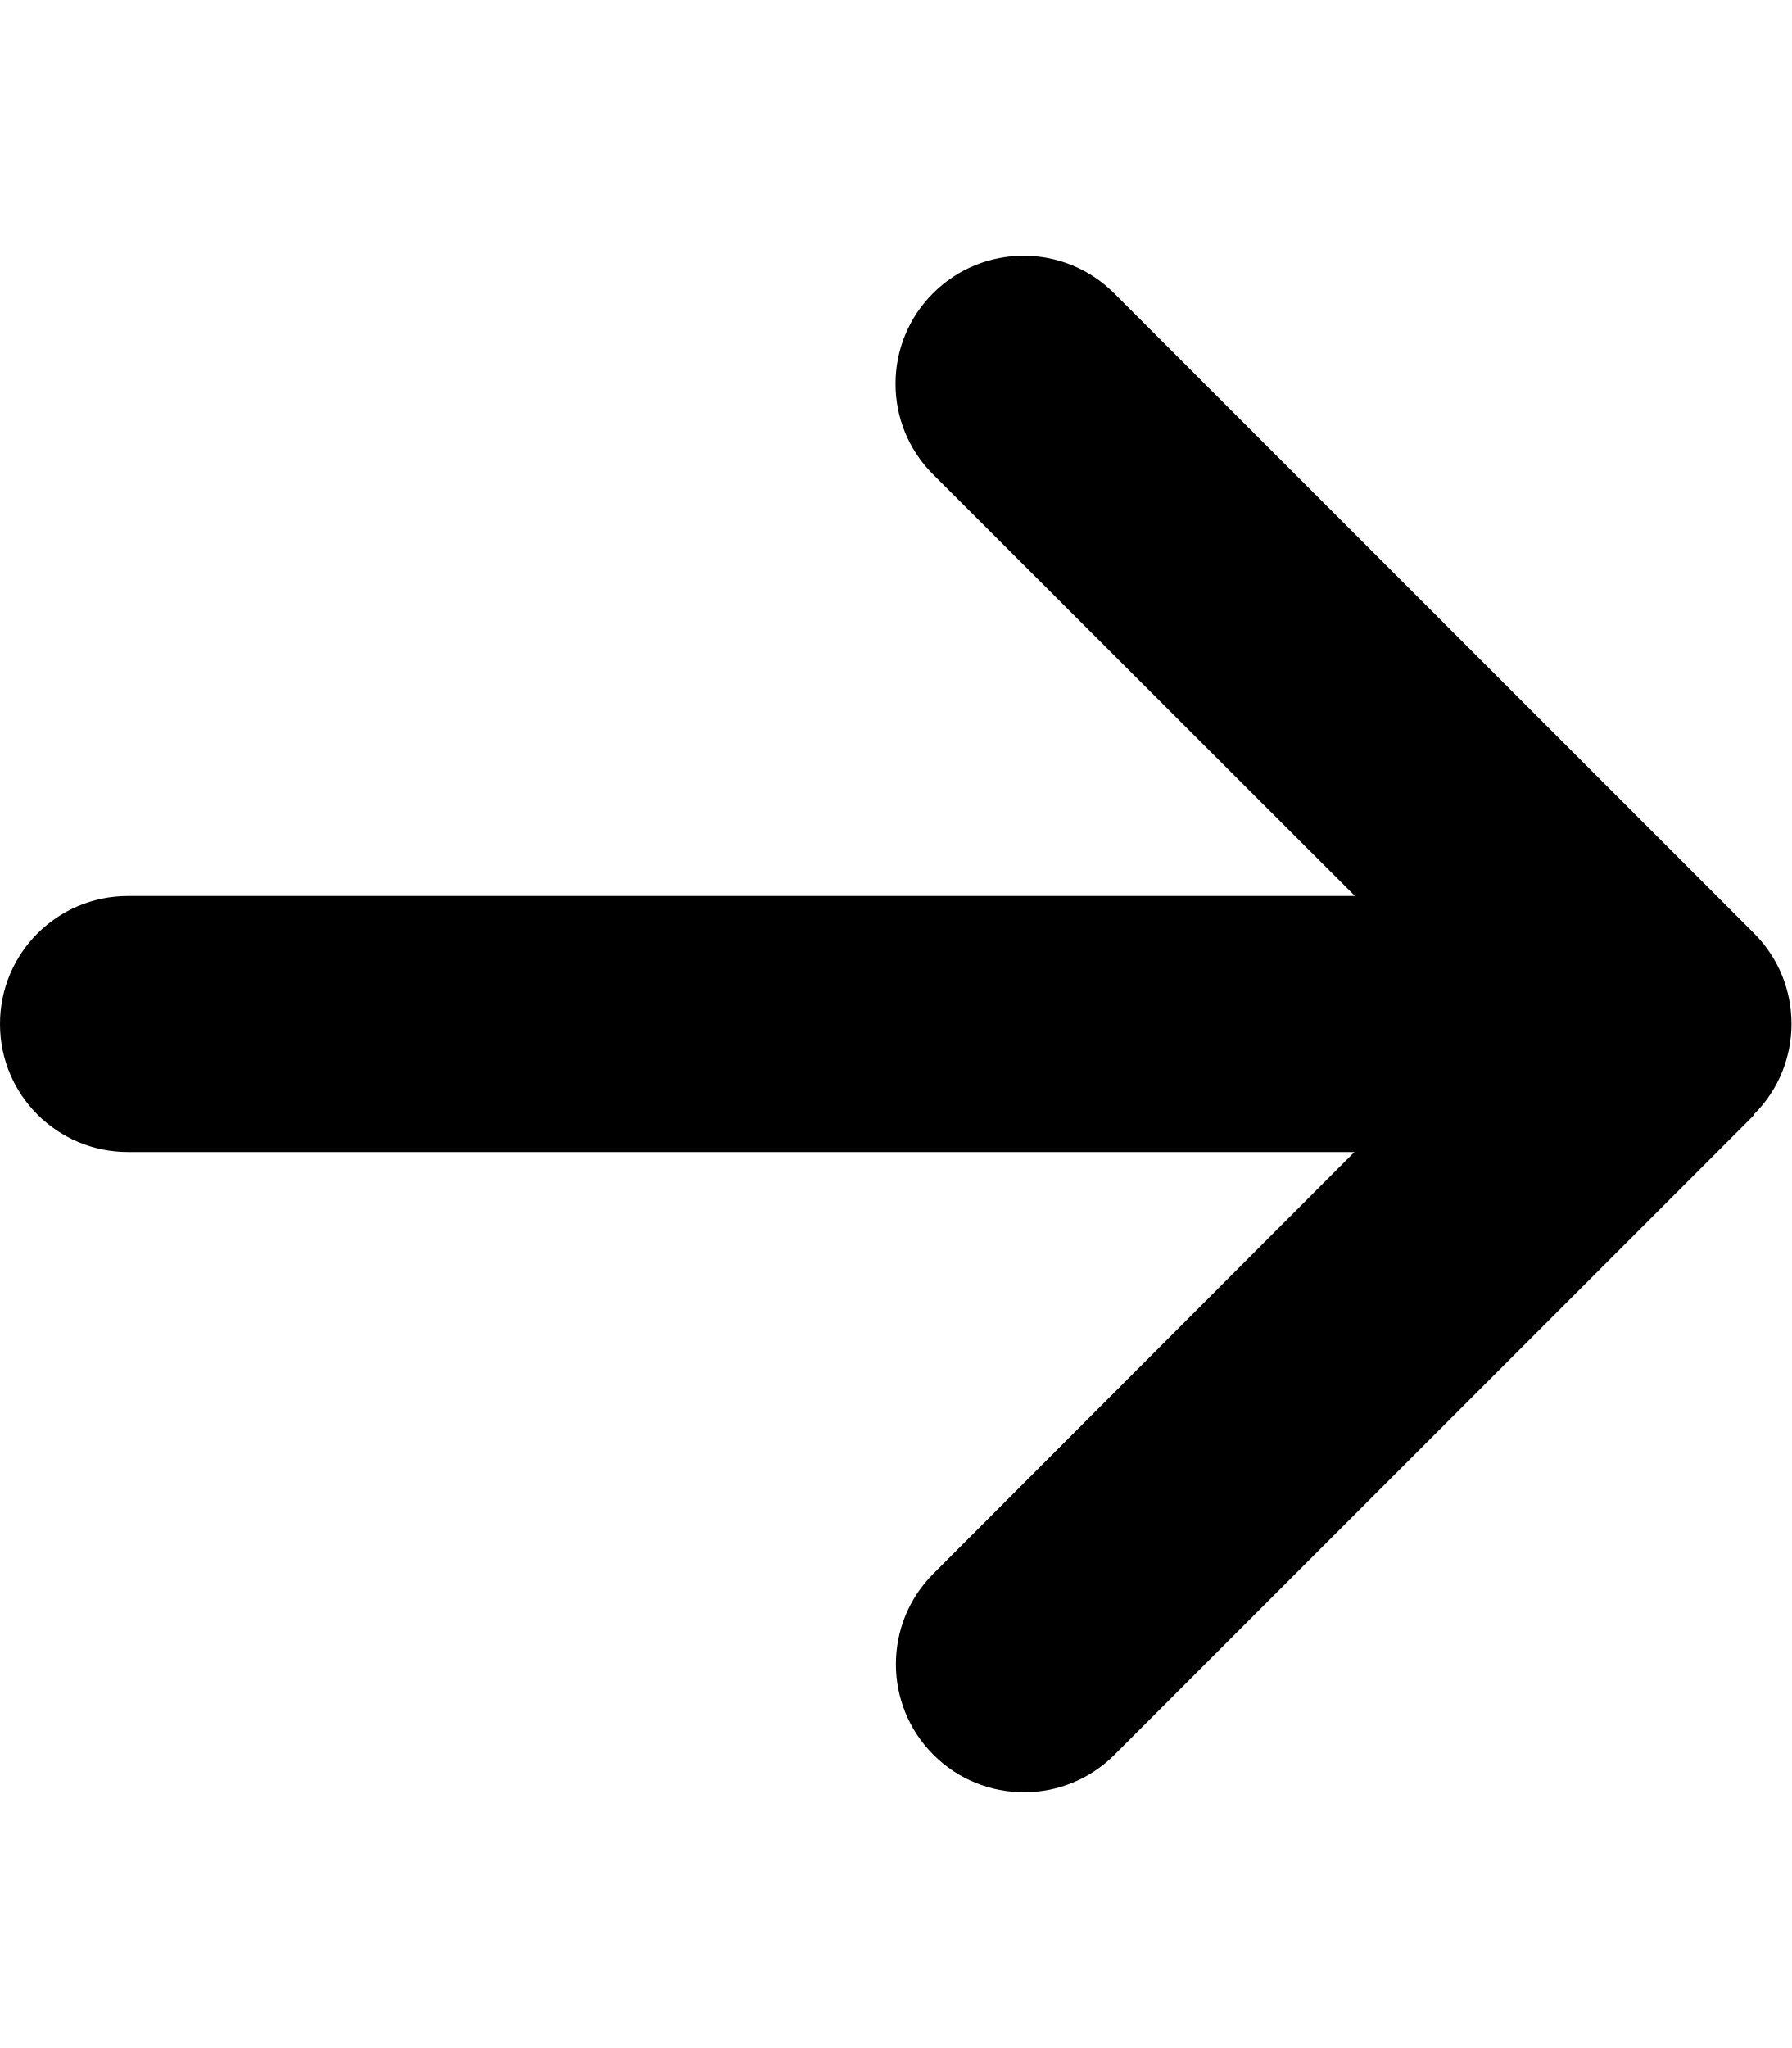
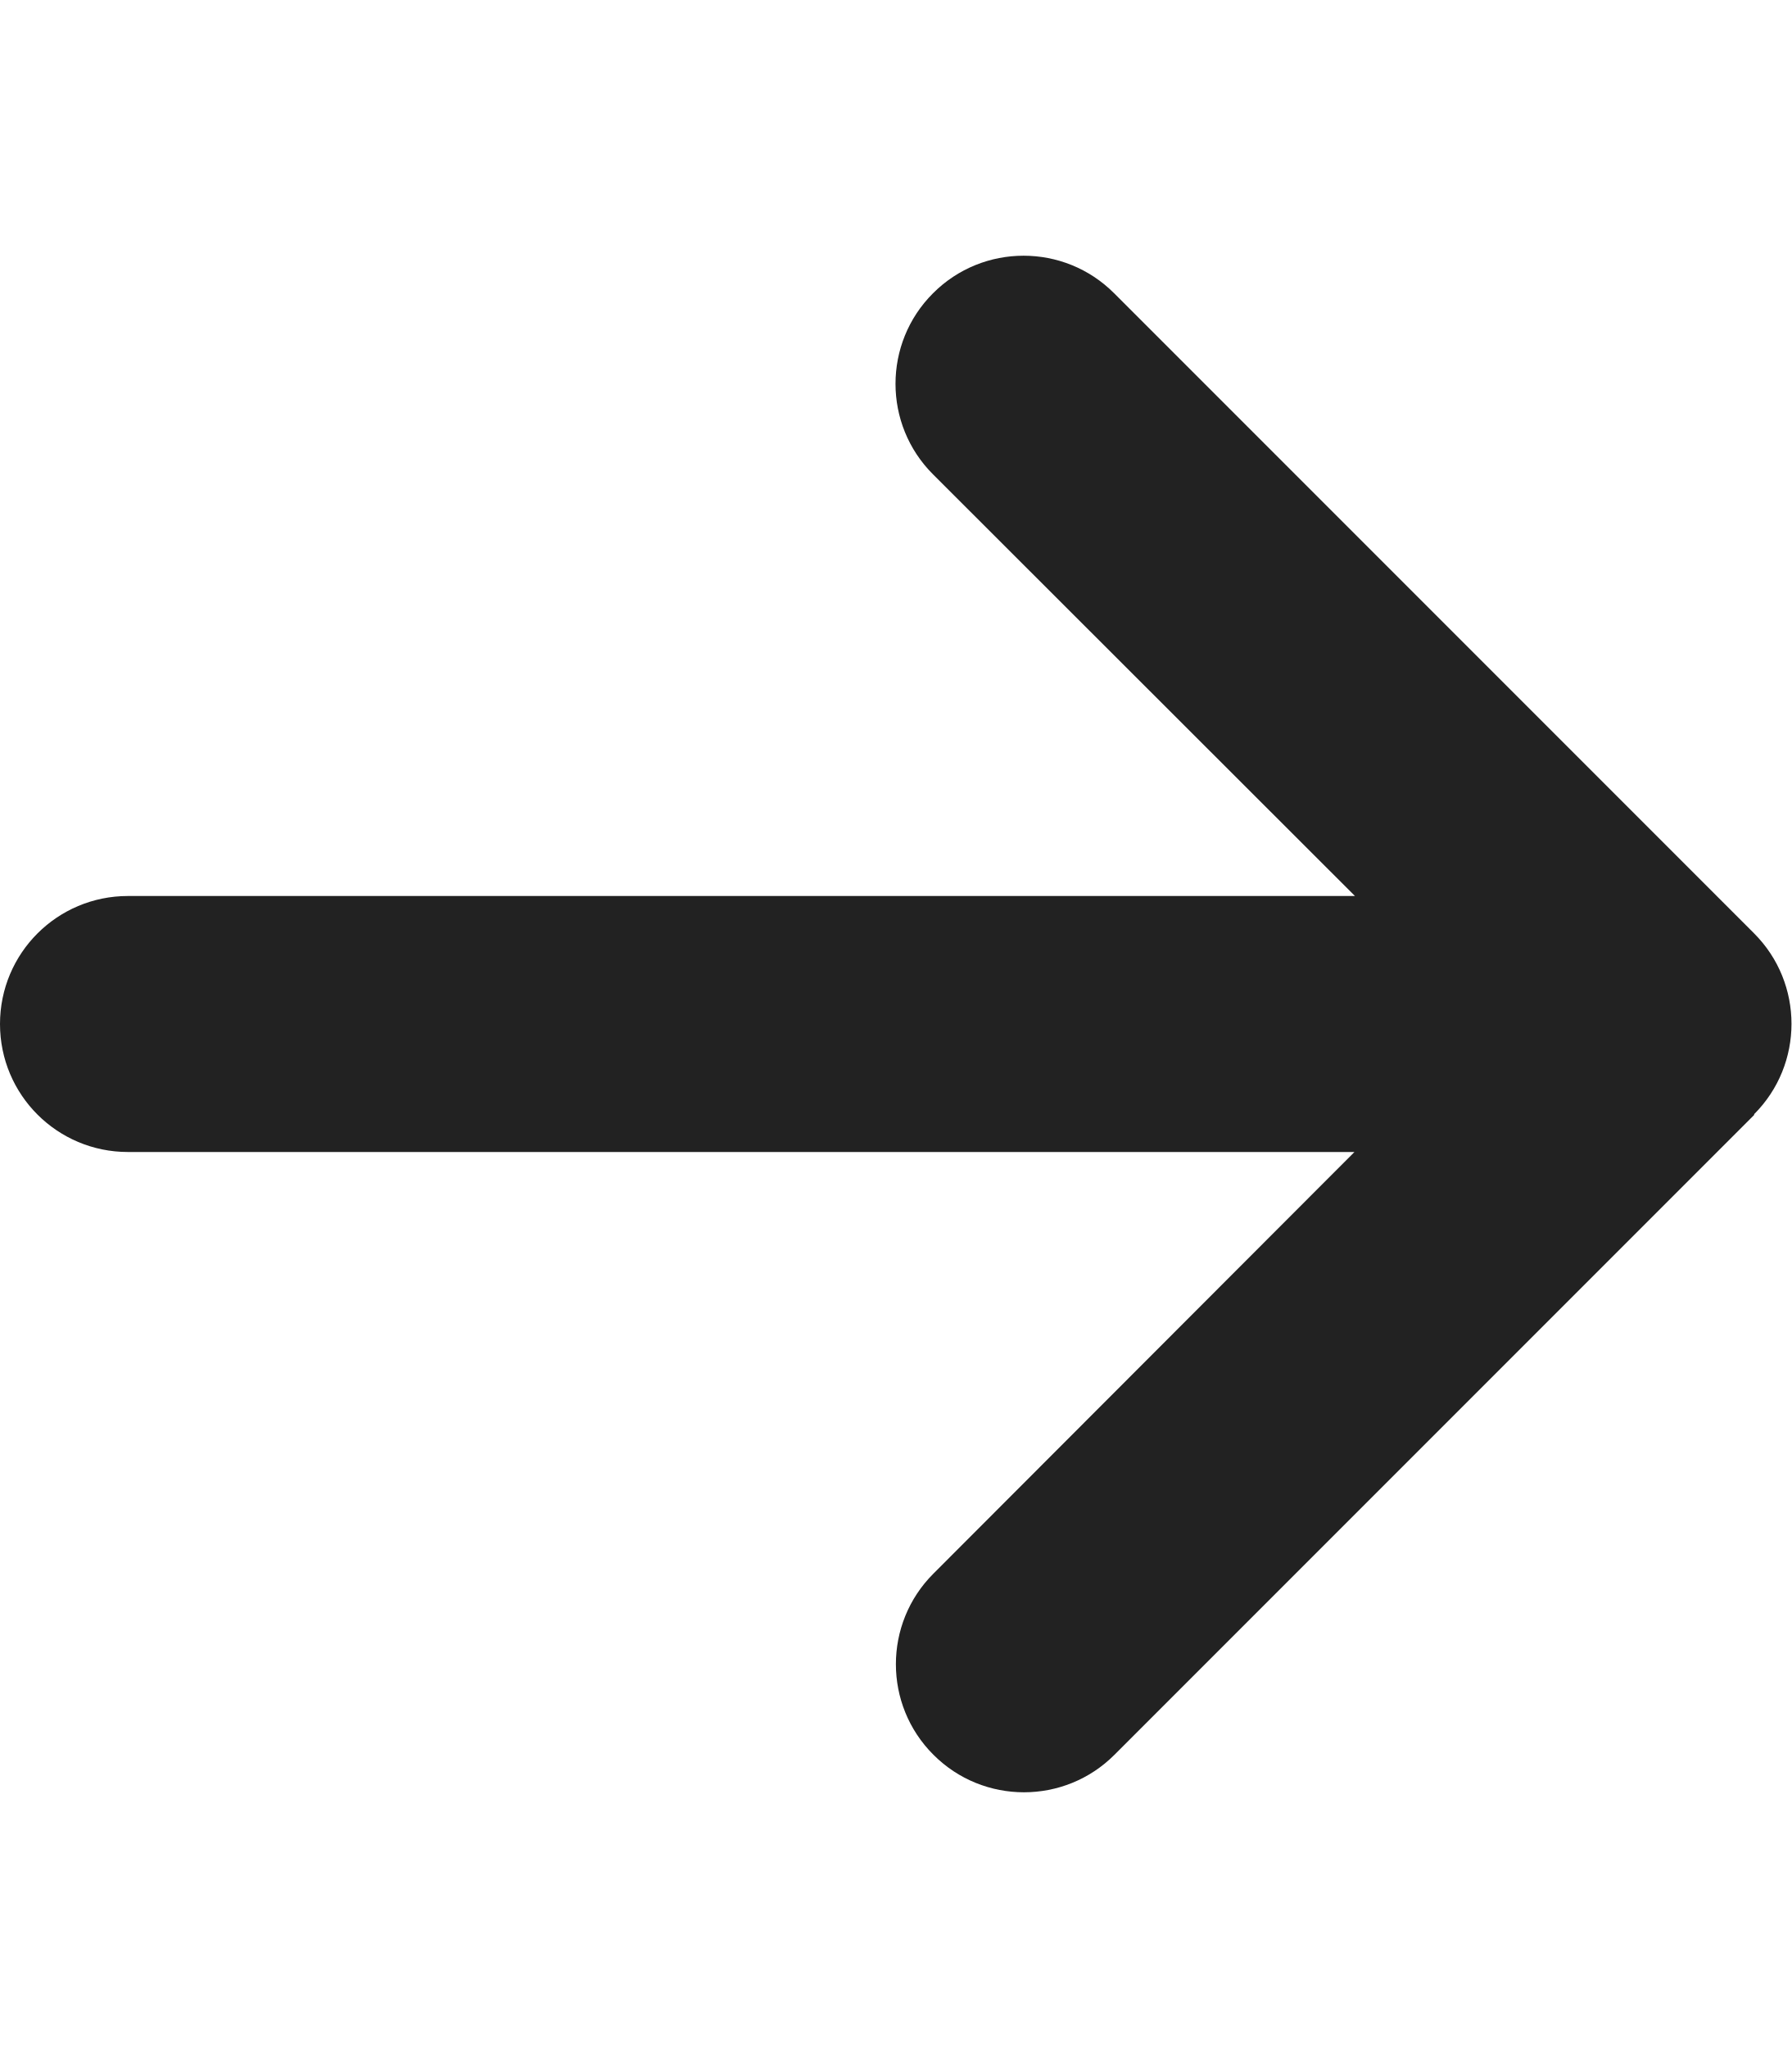
<svg xmlns="http://www.w3.org/2000/svg" width="14" height="16" viewBox="0 0 14 16" fill="none">
-   <path d="M13.706 8.706C14.097 8.316 14.097 7.681 13.706 7.291L8.706 2.291C8.316 1.9 7.681 1.9 7.291 2.291C6.9 2.681 6.9 3.316 7.291 3.706L10.588 7H1C0.447 7 0 7.447 0 8C0 8.553 0.447 9 1 9H10.584L7.294 12.294C6.903 12.684 6.903 13.319 7.294 13.709C7.684 14.1 8.319 14.1 8.709 13.709L13.709 8.709L13.706 8.706Z" fill="black" />
+   <path d="M13.706 8.706C14.097 8.316 14.097 7.681 13.706 7.291L8.706 2.291C8.316 1.9 7.681 1.9 7.291 2.291C6.9 2.681 6.9 3.316 7.291 3.706L10.588 7H1C0.447 7 0 7.447 0 8C0 8.553 0.447 9 1 9H10.584L7.294 12.294C6.903 12.684 6.903 13.319 7.294 13.709C7.684 14.1 8.319 14.1 8.709 13.709L13.709 8.709L13.706 8.706Z" fill="#222222" />
</svg>
